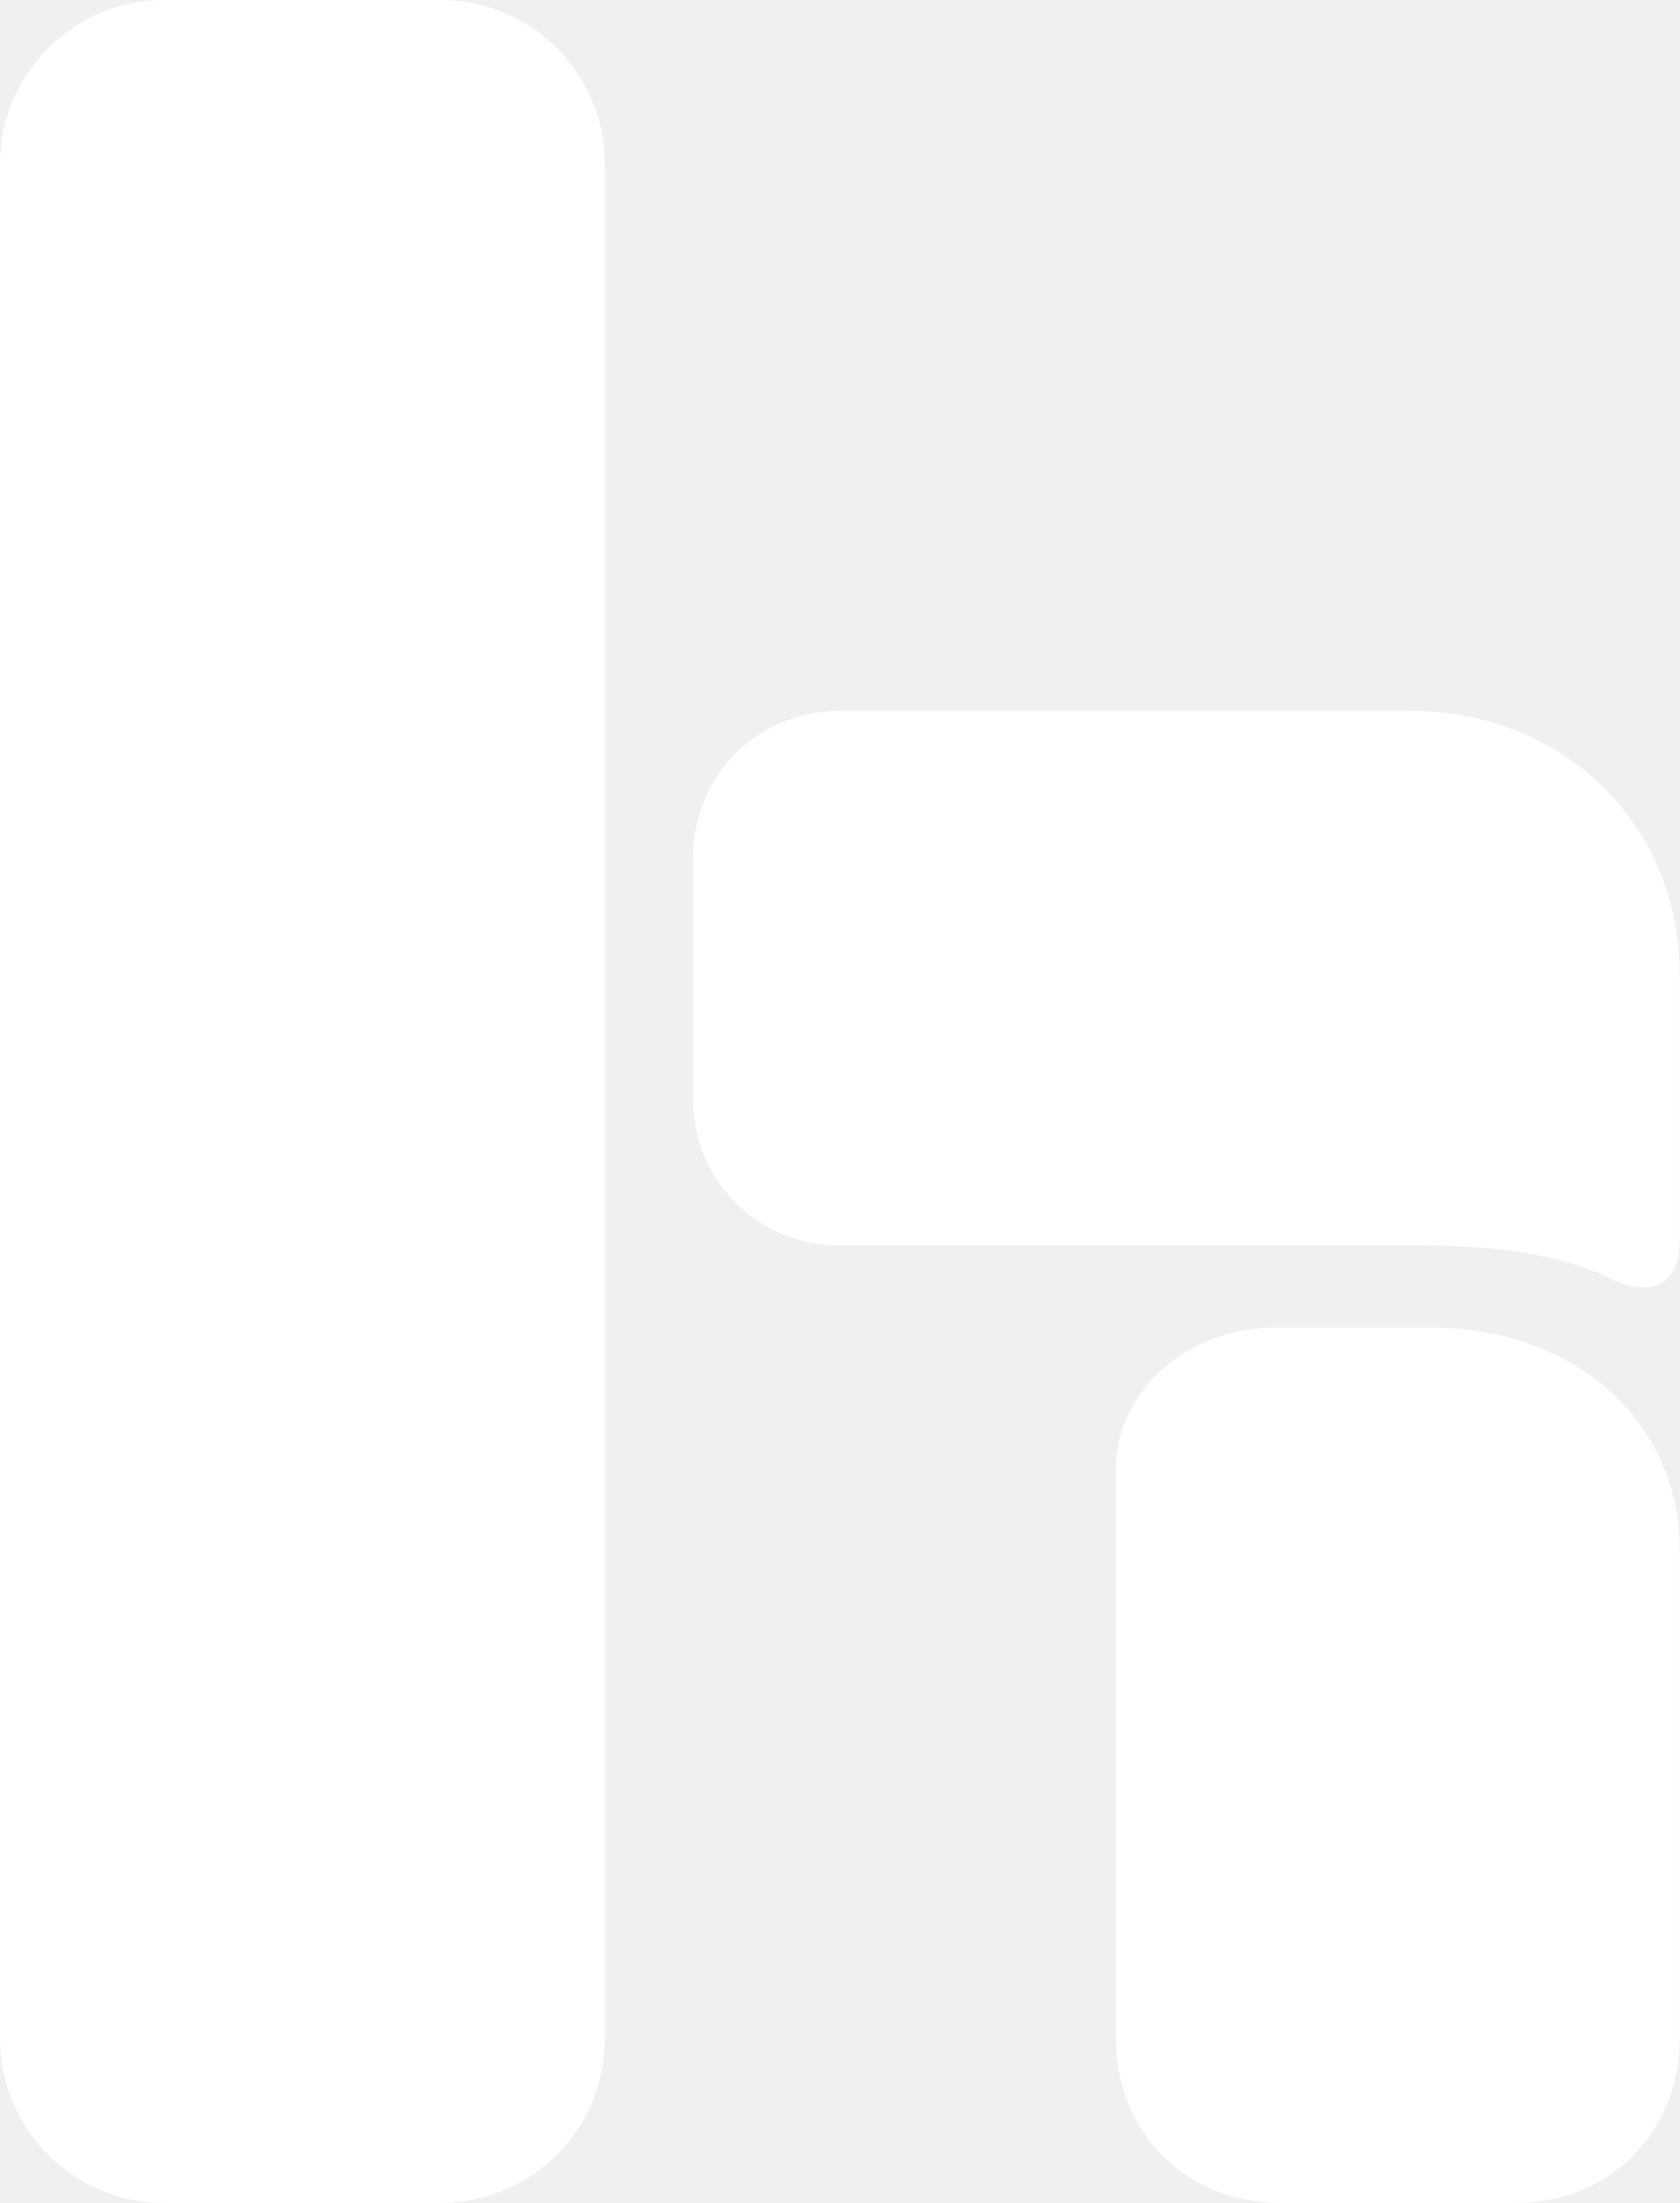
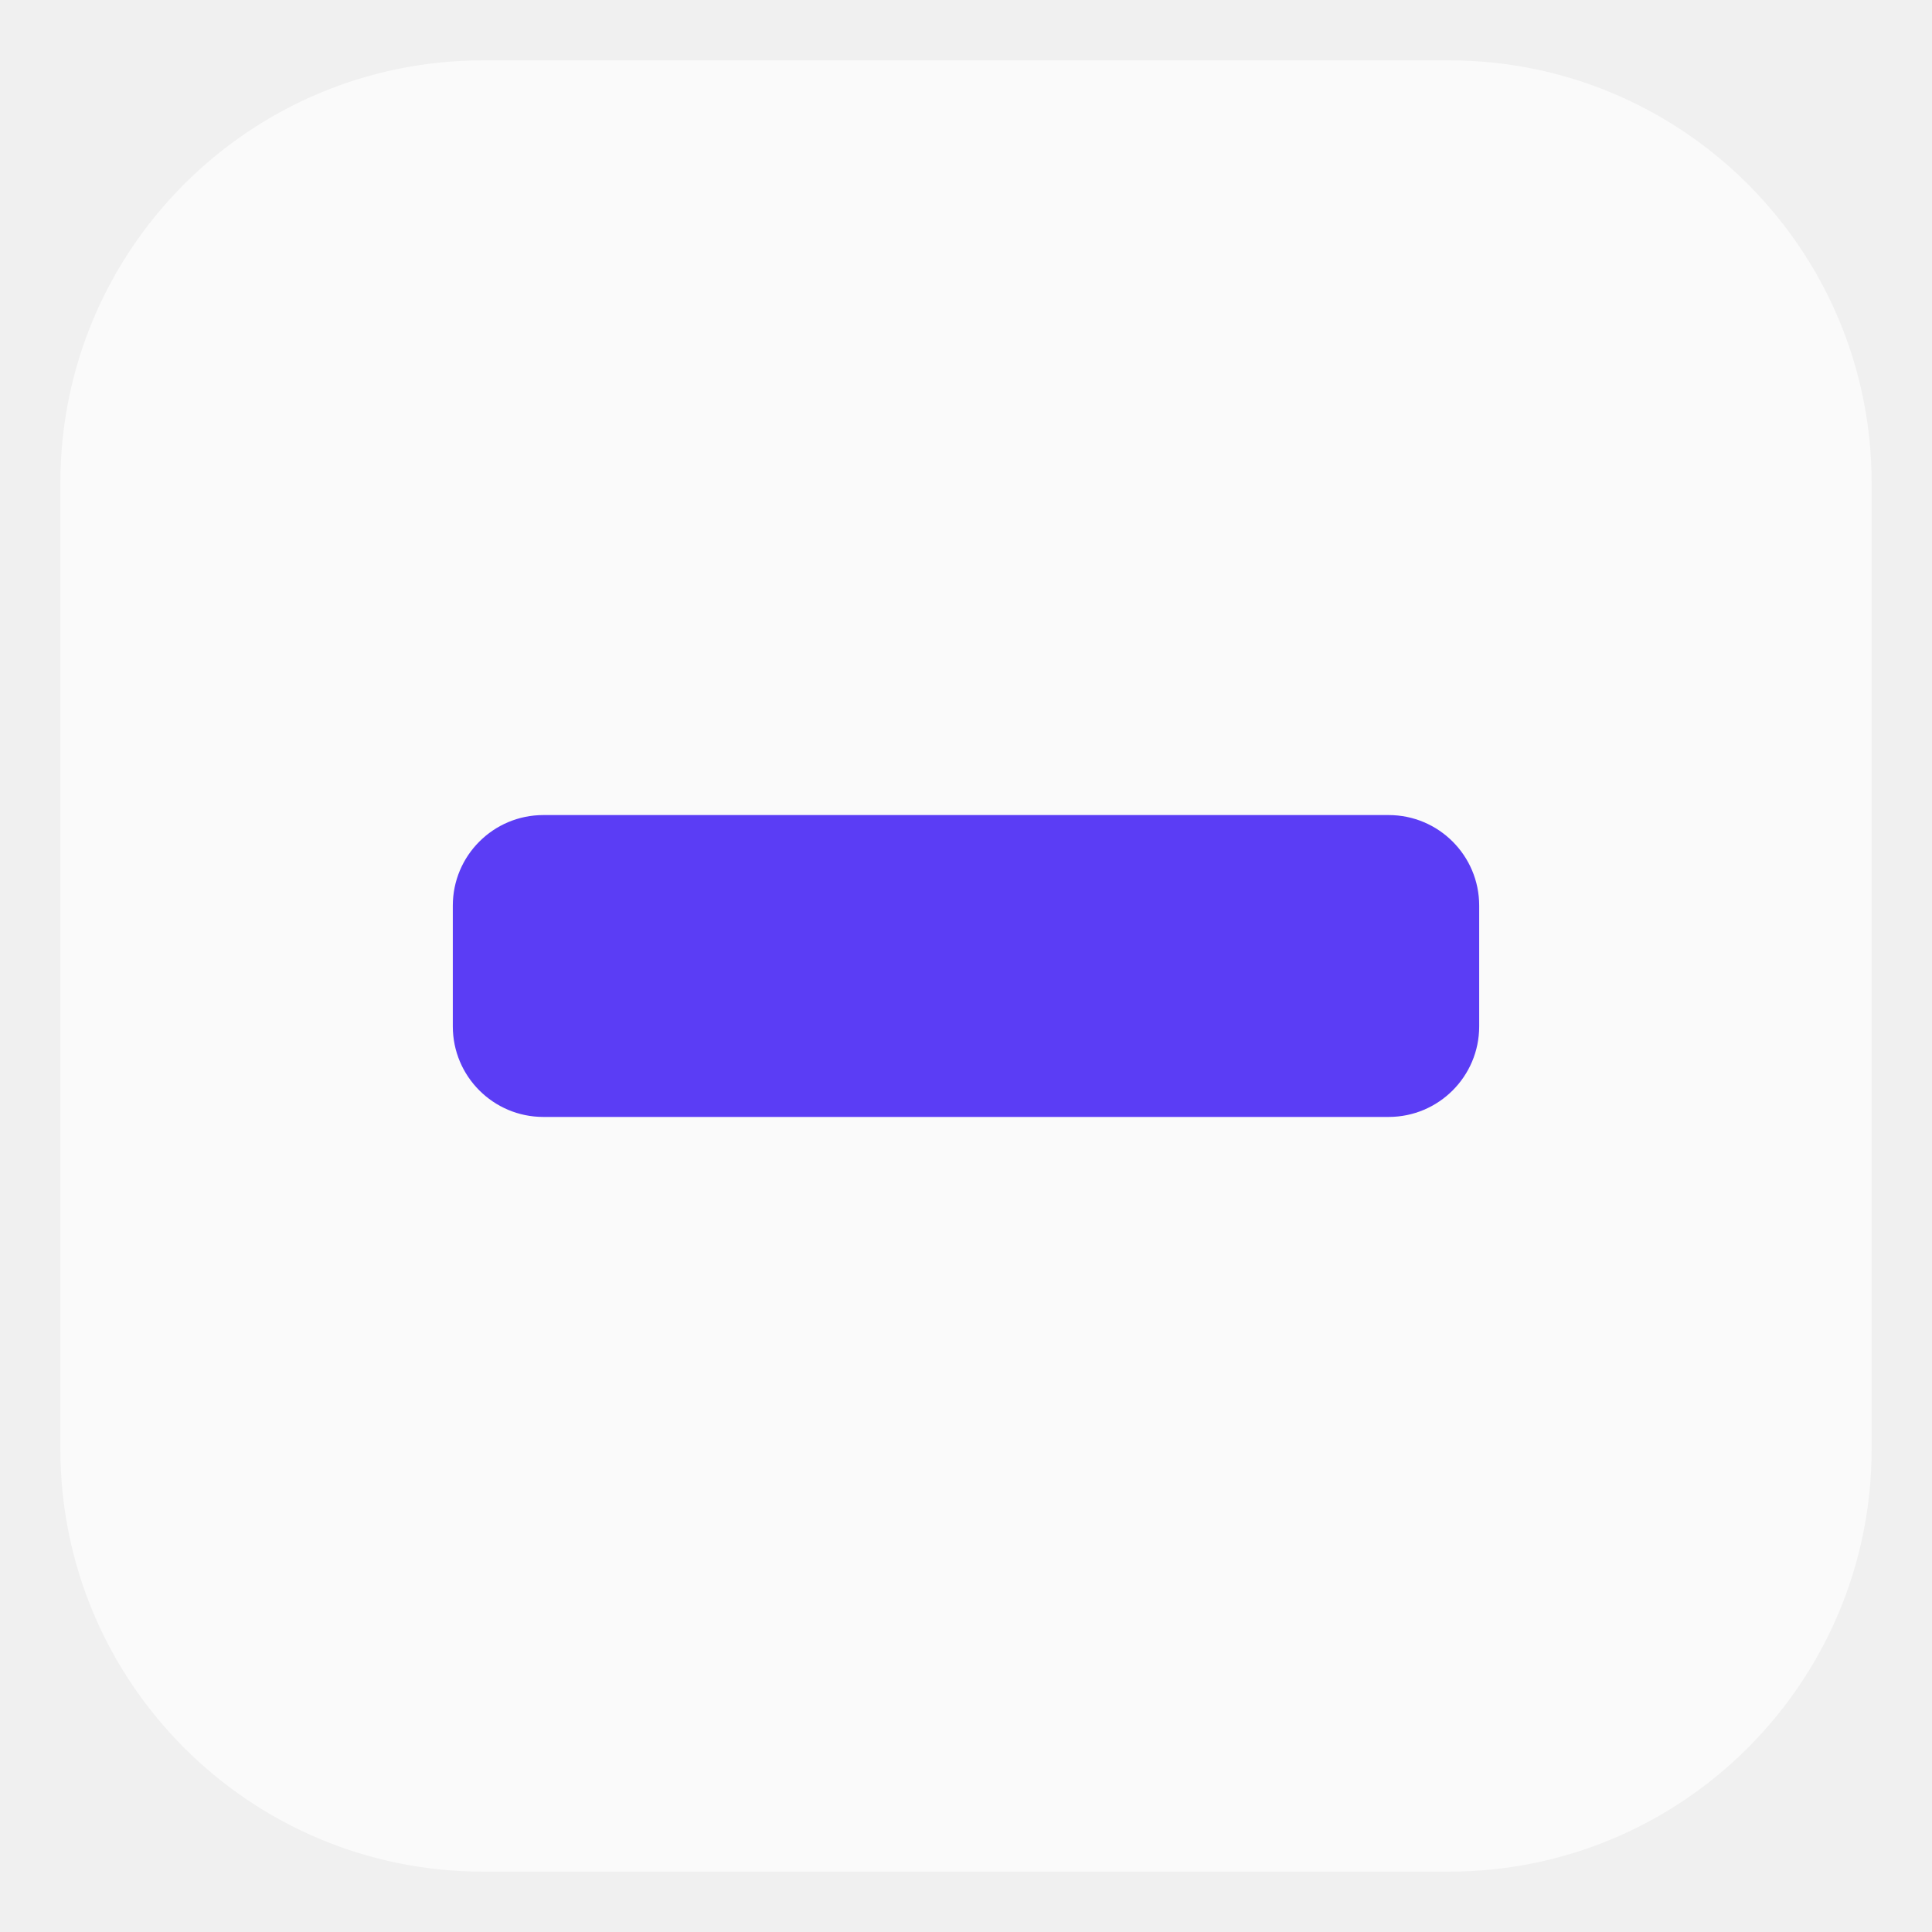
- <svg xmlns="http://www.w3.org/2000/svg" viewBox="0 0 286 375" fill="#FFFFFF" role="img" aria-labelledby="title">
-   <rect width="103" height="375" rx="28" />
-   <path d="M143 121H240C266 121 286 140 286 166V211C286 218 282 221 275 218C265 213 253 212 241 212H143C129 212 118 201 118 187V146C118 132 129 121 143 121Z" />
-   <path d="M217 226H244C267 226 286 241 286 264V347C286 363 274 375 258 375H218C202 375 190 363 190 347V250C190 237 202 226 217 226Z" />
+ <svg xmlns="http://www.w3.org/2000/svg" viewBox="0 0 64 64" role="img" aria-labelledby="t">
+   <rect x="2" y="2" width="60" height="60" rx="14" fill="#FAFAFA" />
+   <rect x="15" y="27" width="34" height="10" rx="3" fill="#5B3DF5" />
</svg>
